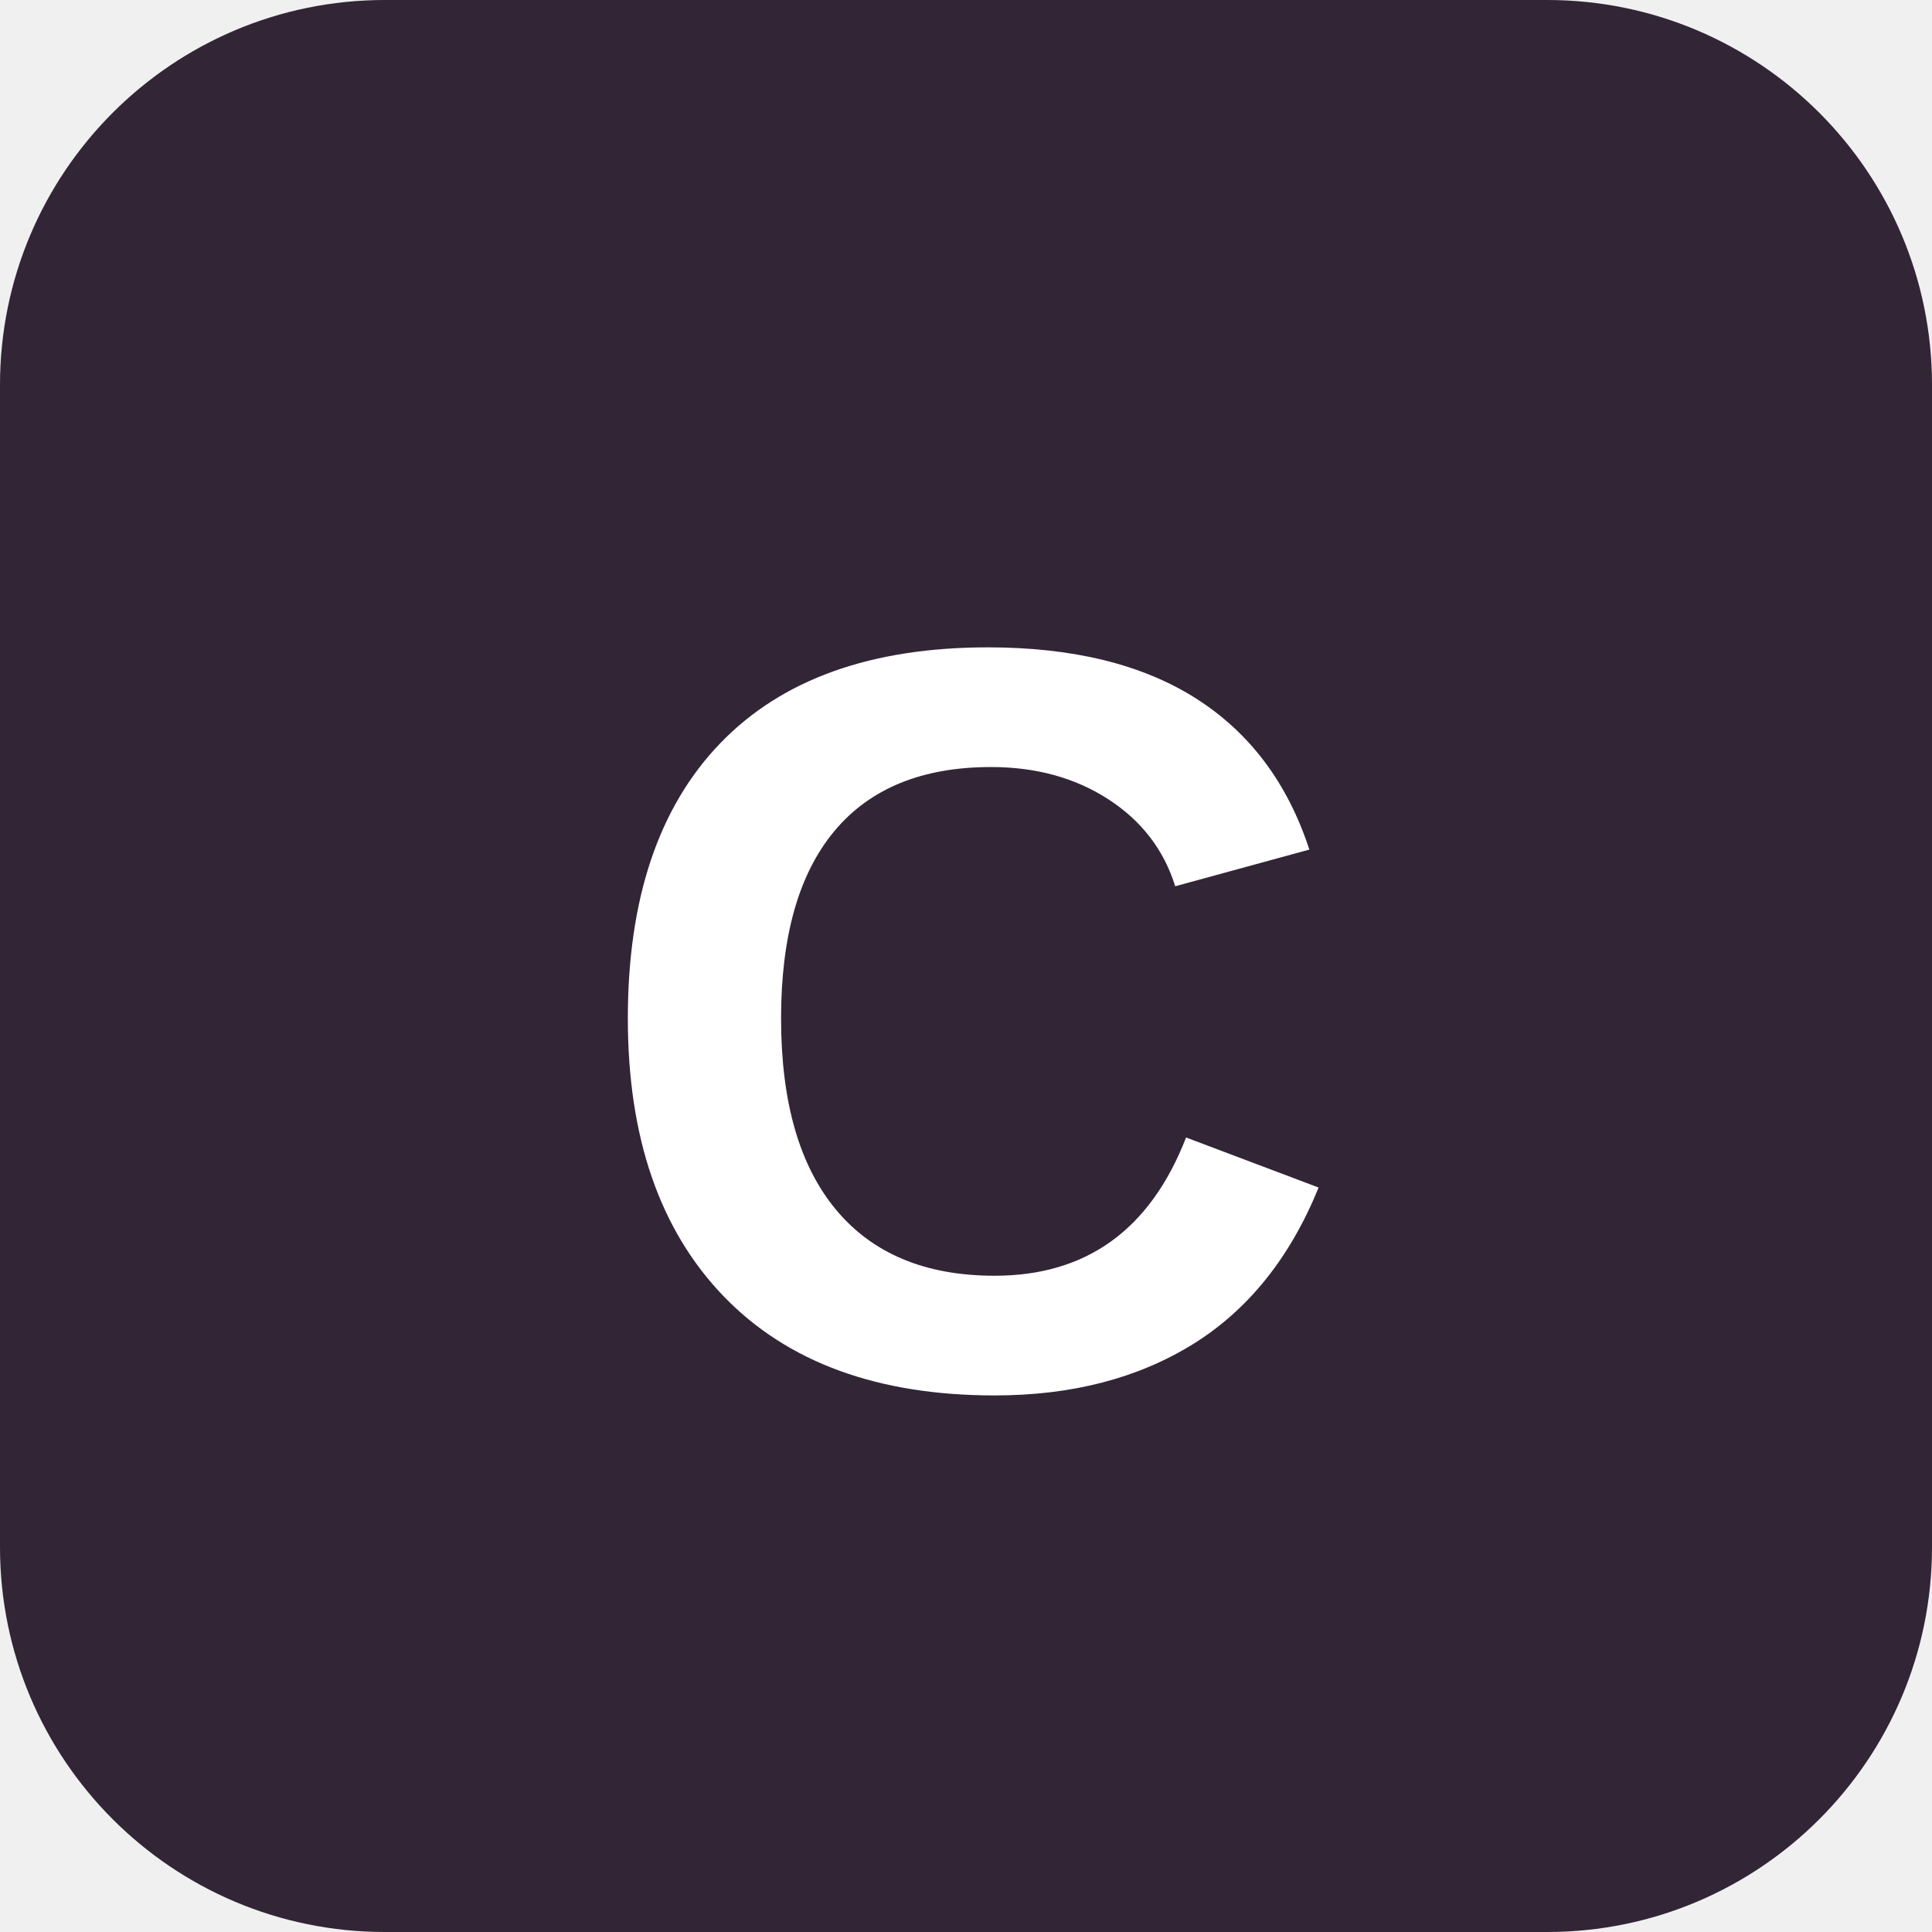
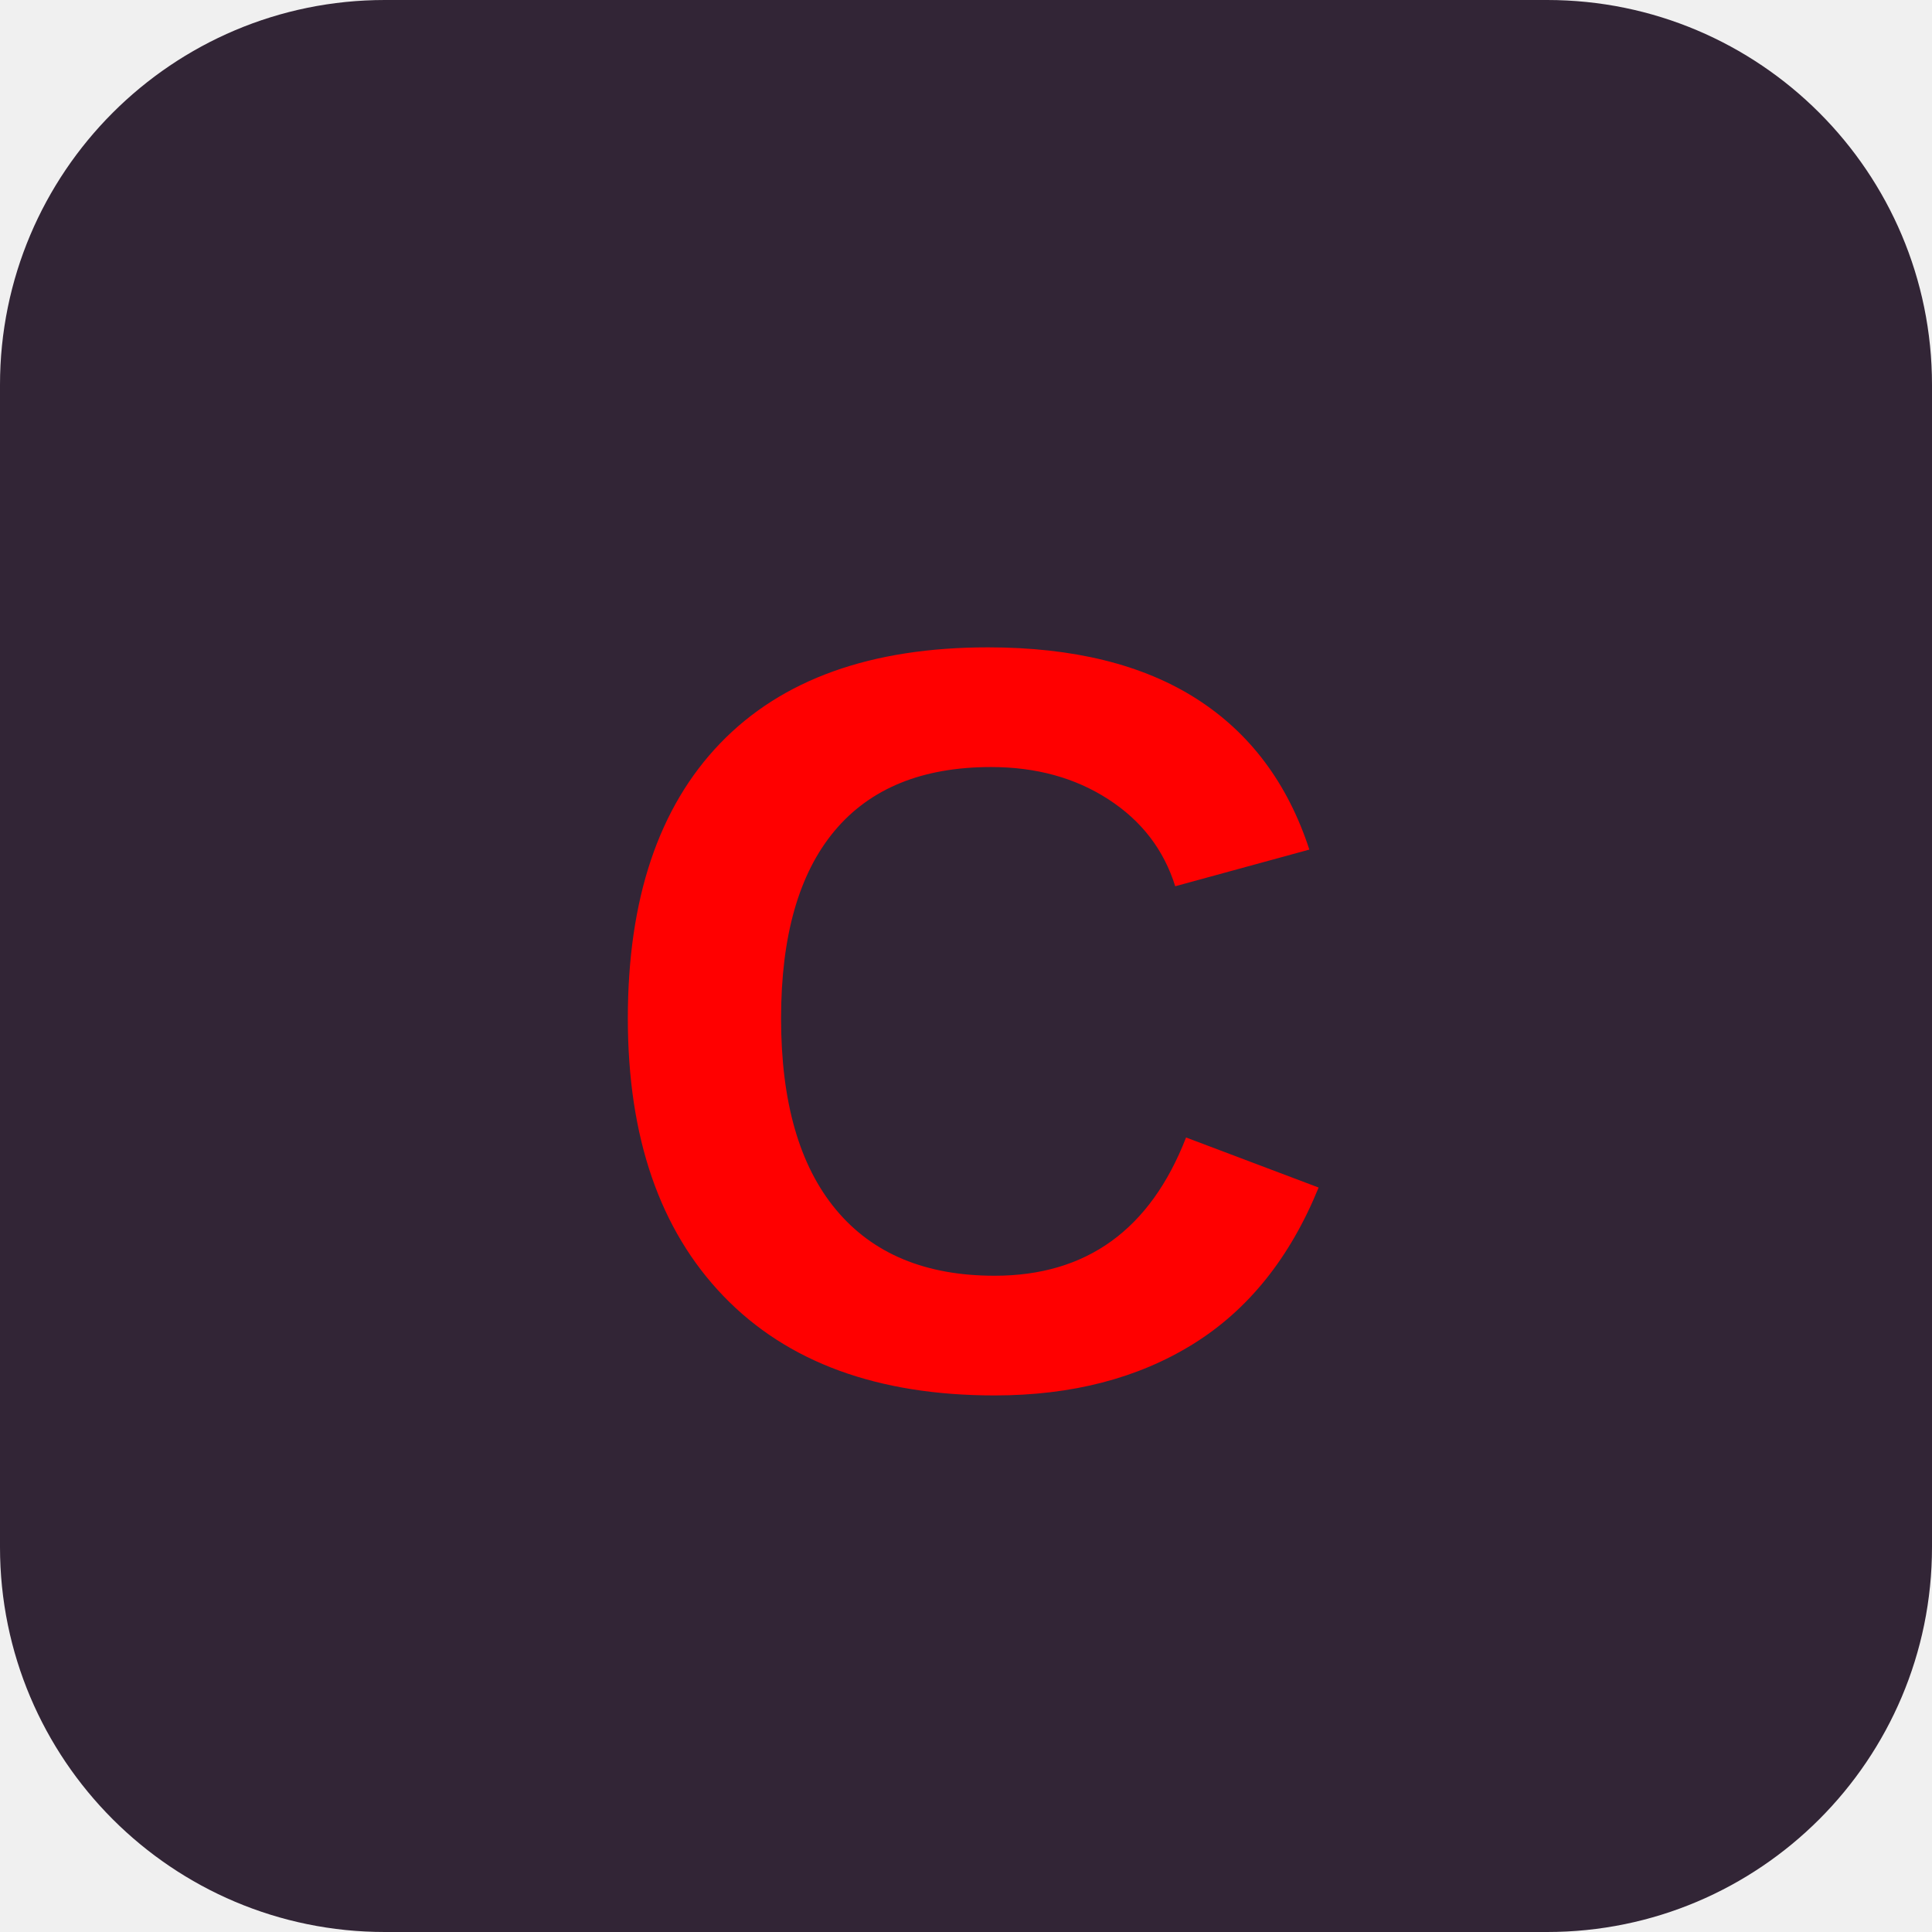
<svg xmlns="http://www.w3.org/2000/svg" width="512" height="512" viewBox="0 0 512 512">
  <defs>
    <style>
      .bg { fill: #322536; }
-       .text { fill: #ffffff; font-family: 'Arial Black', Arial, sans-serif; font-weight: 900; font-size: 280px; text-anchor: middle; dominant-baseline: central; }
+       .text { fill: #ff0000; font-family: 'Arial Black', Arial, sans-serif; font-weight: 900; font-size: 280px; text-anchor: middle; dominant-baseline: central; }
    </style>
  </defs>
  <rect width="512" height="512" rx="102" ry="102" class="bg" />
  <text x="256" y="270" class="text">C</text>
</svg>
